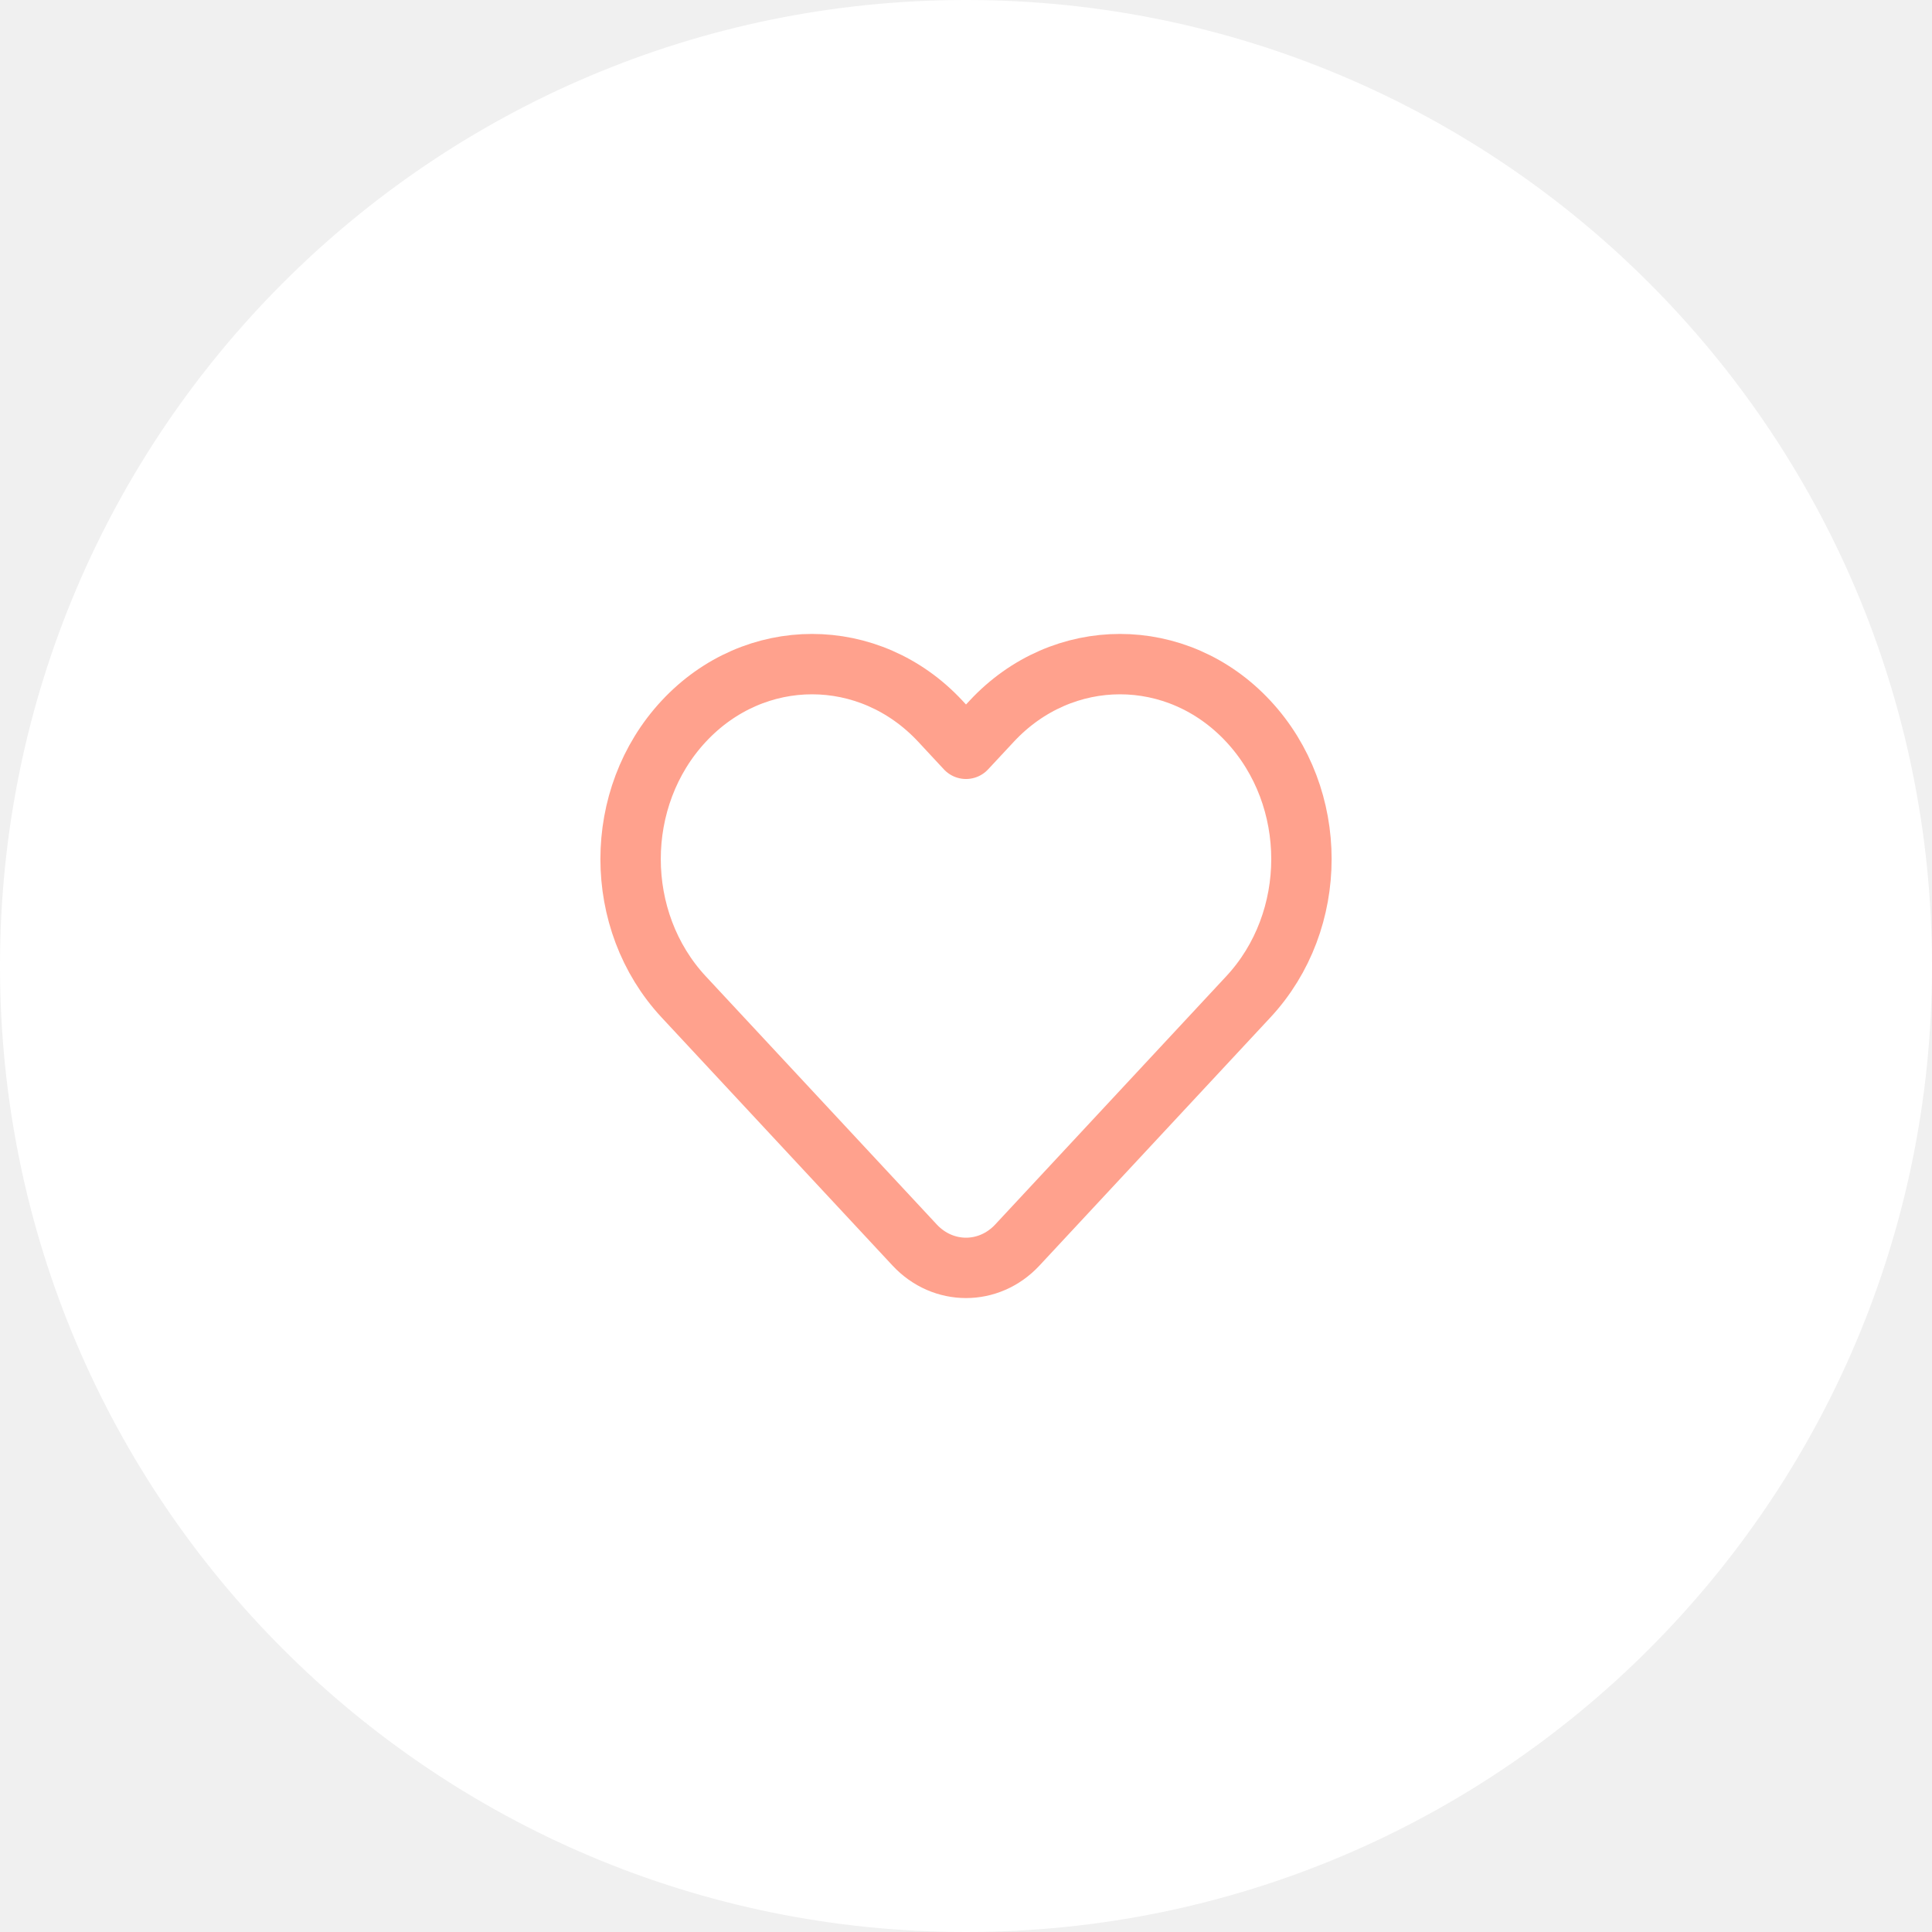
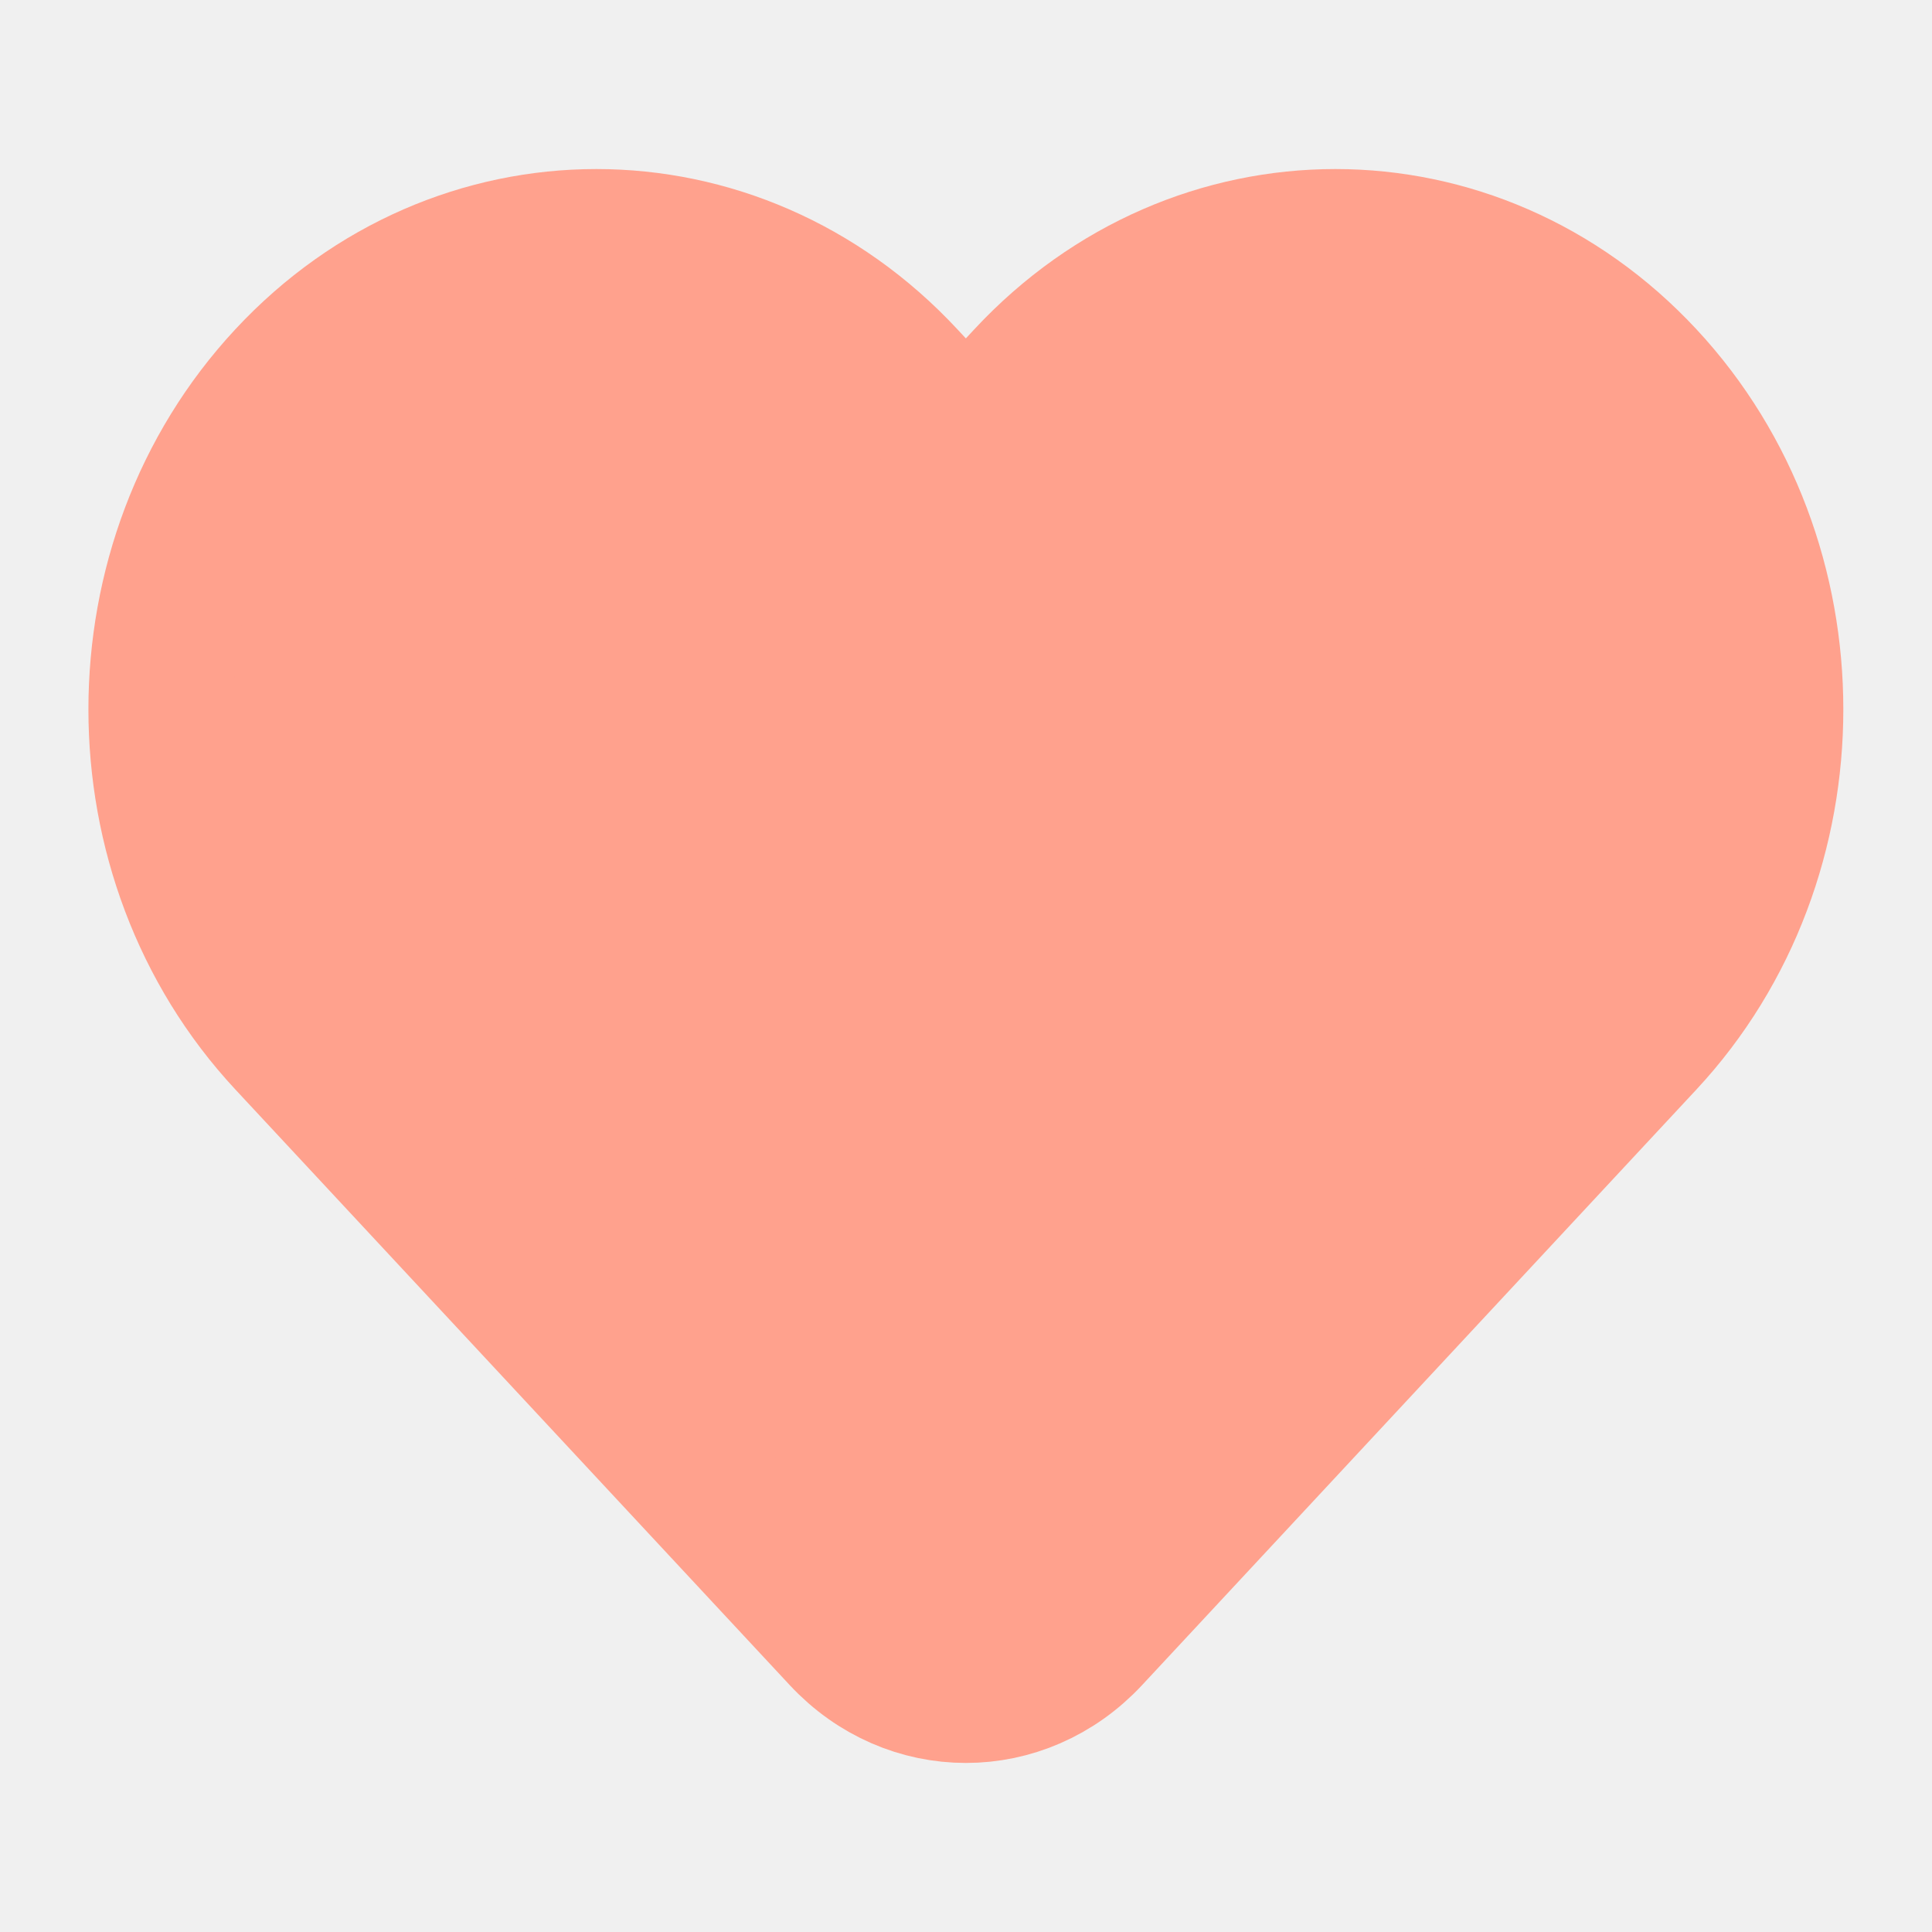
- <svg xmlns="http://www.w3.org/2000/svg" width="48" height="48" viewBox="0 0 48 48" fill="none">
-   <rect width="48" height="48" rx="24" fill="white" />
-   <path d="M24.638 17.919L24 18.604L23.363 17.919C21.602 16.027 18.748 16.027 16.987 17.919C15.227 19.81 15.227 22.877 16.987 24.768L22.725 30.933C23.43 31.689 24.571 31.689 25.275 30.933L31.013 24.768C32.774 22.877 32.774 19.81 31.013 17.919C29.253 16.027 26.398 16.027 24.638 17.919Z" stroke="#FFA18D" stroke-width="1.5" stroke-linejoin="round" />
+ <svg xmlns="http://www.w3.org/2000/svg" viewBox="0 0 20 20" fill="none">
+   <path d="M9.361 3.919L9.999 4.604L10.636 3.919C12.397 2.027 15.251 2.027 17.012 3.919C18.772 5.81 18.772 8.877 17.012 10.768L11.274 16.933C10.57 17.689 9.428 17.689 8.724 16.933L2.986 10.768C1.225 8.877 1.225 5.81 2.986 3.919C4.746 2.027 7.601 2.027 9.361 3.919Z" fill="#FFA18D" />
+   <path d="M9.361 3.919L9.999 4.604L10.636 3.919C12.397 2.027 15.251 2.027 17.012 3.919C18.772 5.81 18.772 8.877 17.012 10.768L11.274 16.933C10.57 17.689 9.428 17.689 8.724 16.933L2.986 10.768C1.225 8.877 1.225 5.81 2.986 3.919C4.746 2.027 7.601 2.027 9.361 3.919Z" stroke="#FFA18D" stroke-width="1.5" stroke-linejoin="round" />
</svg>
